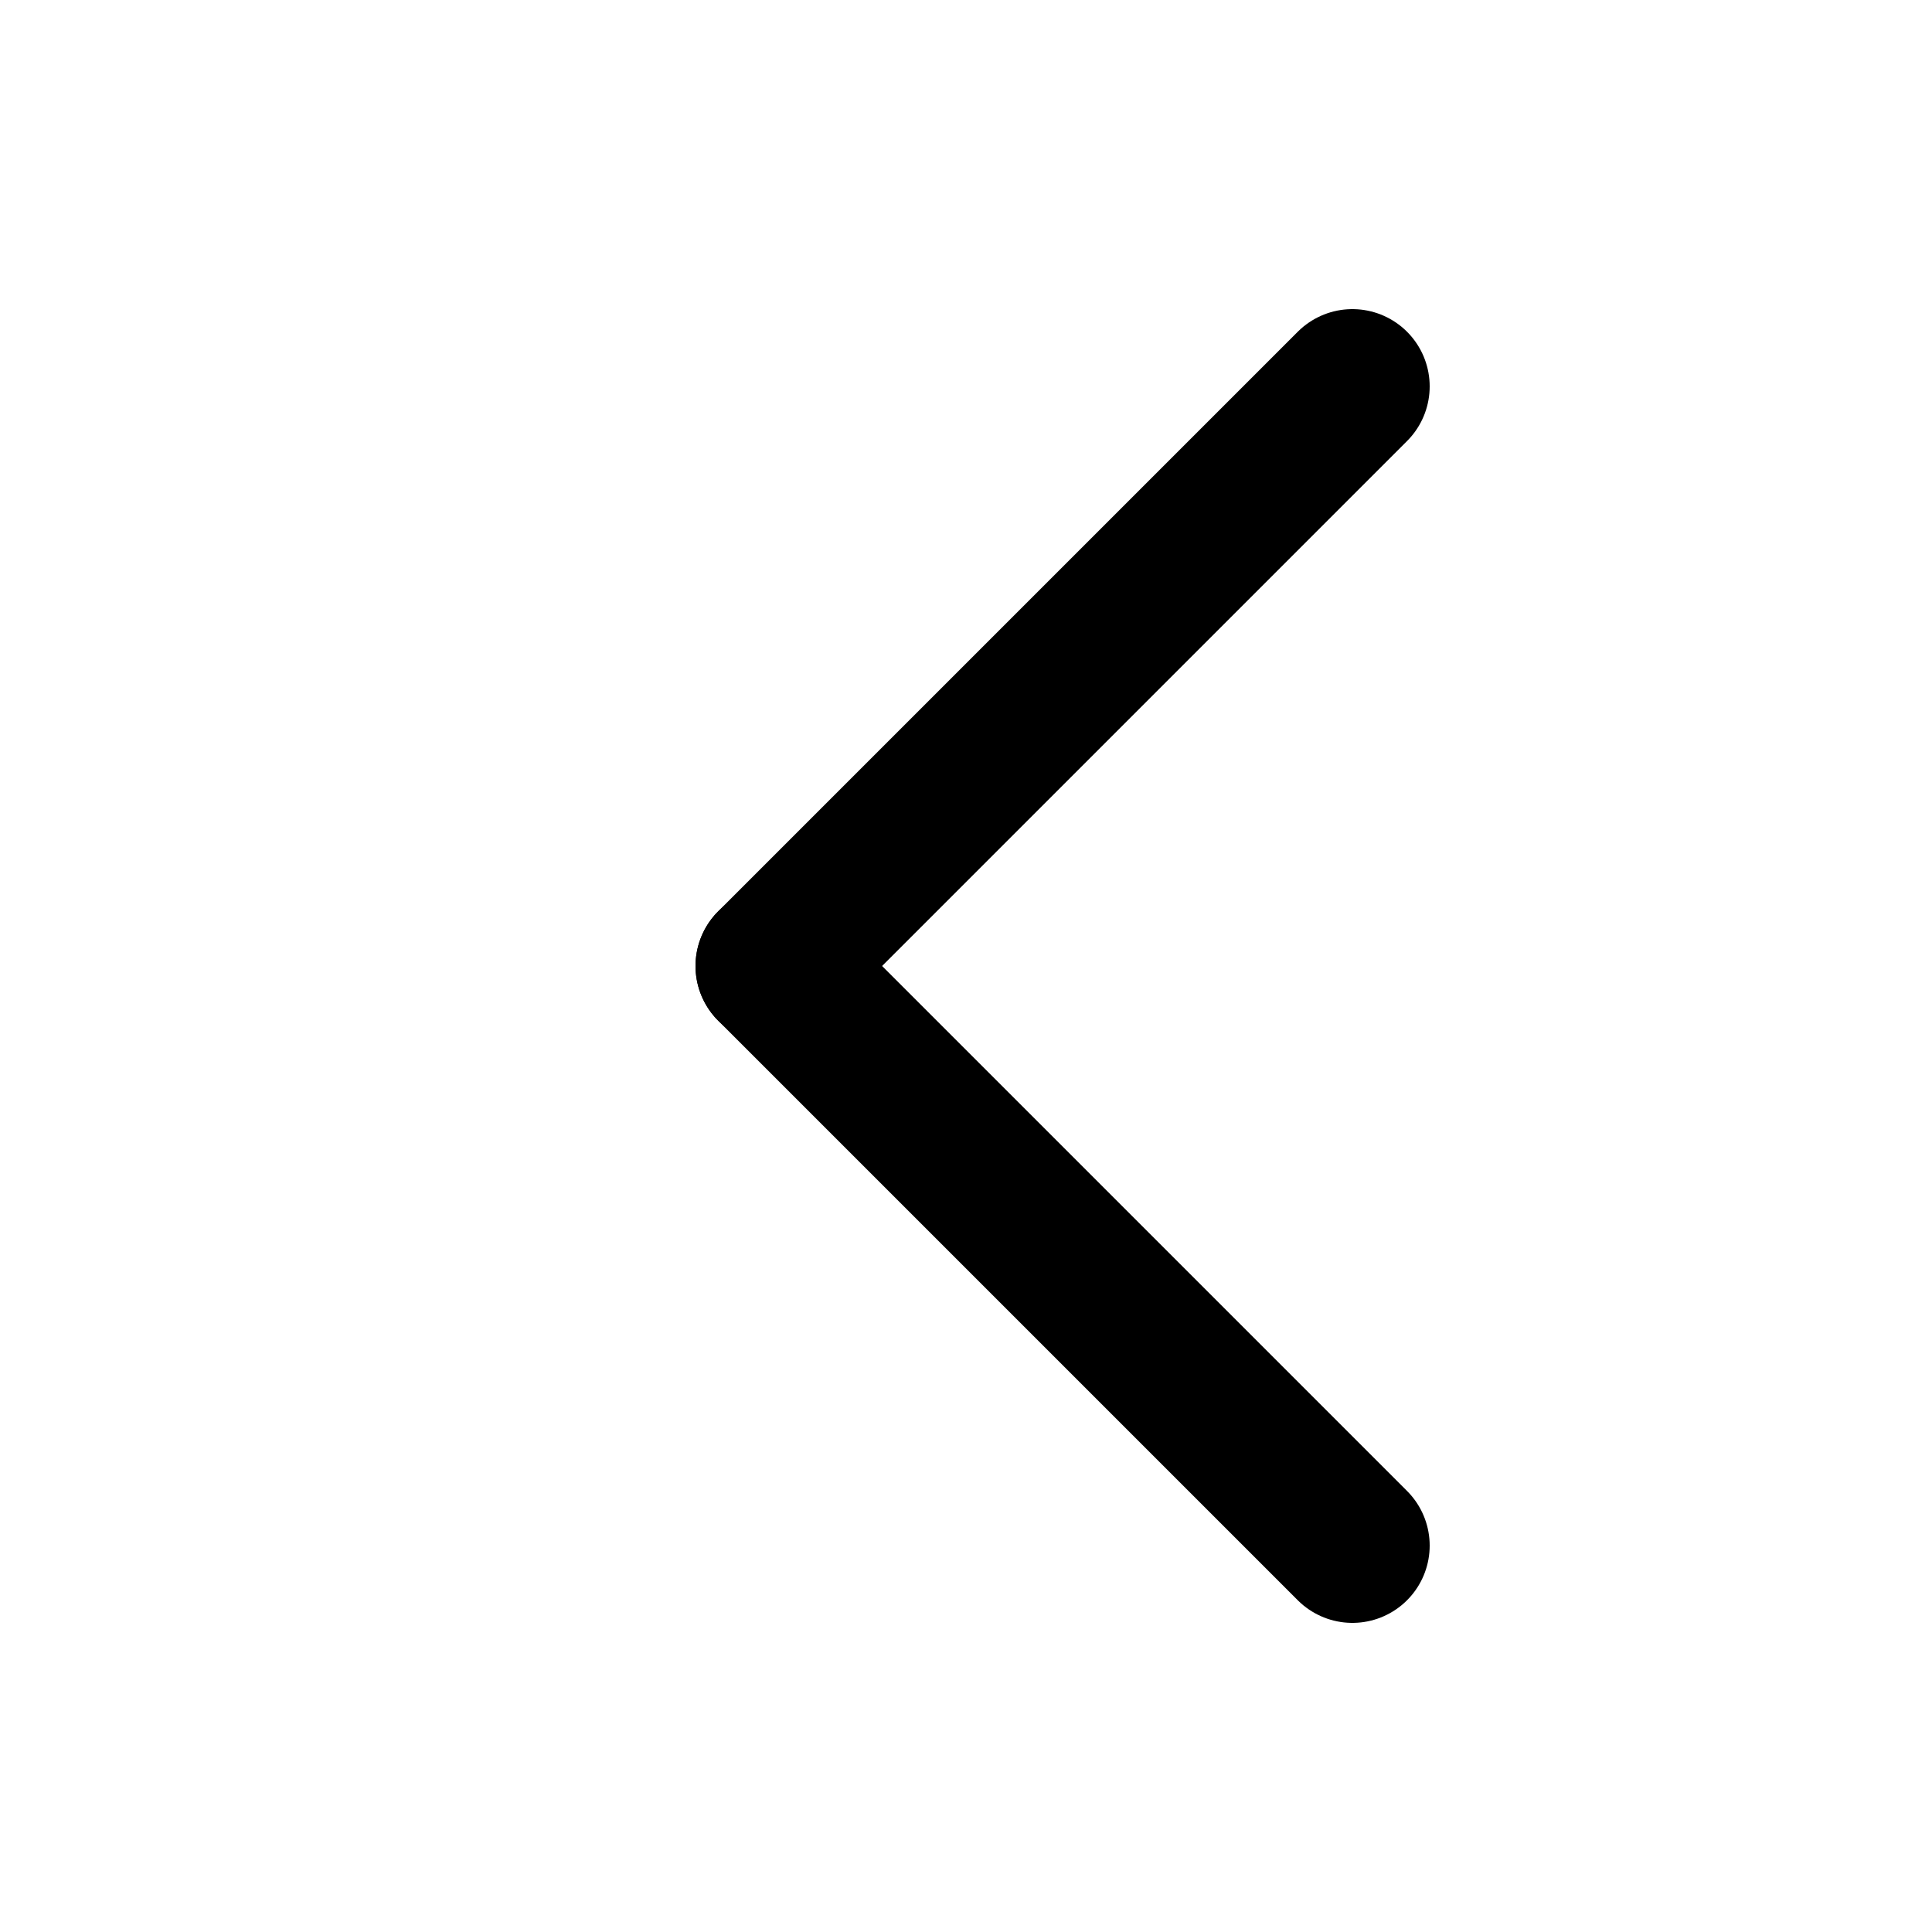
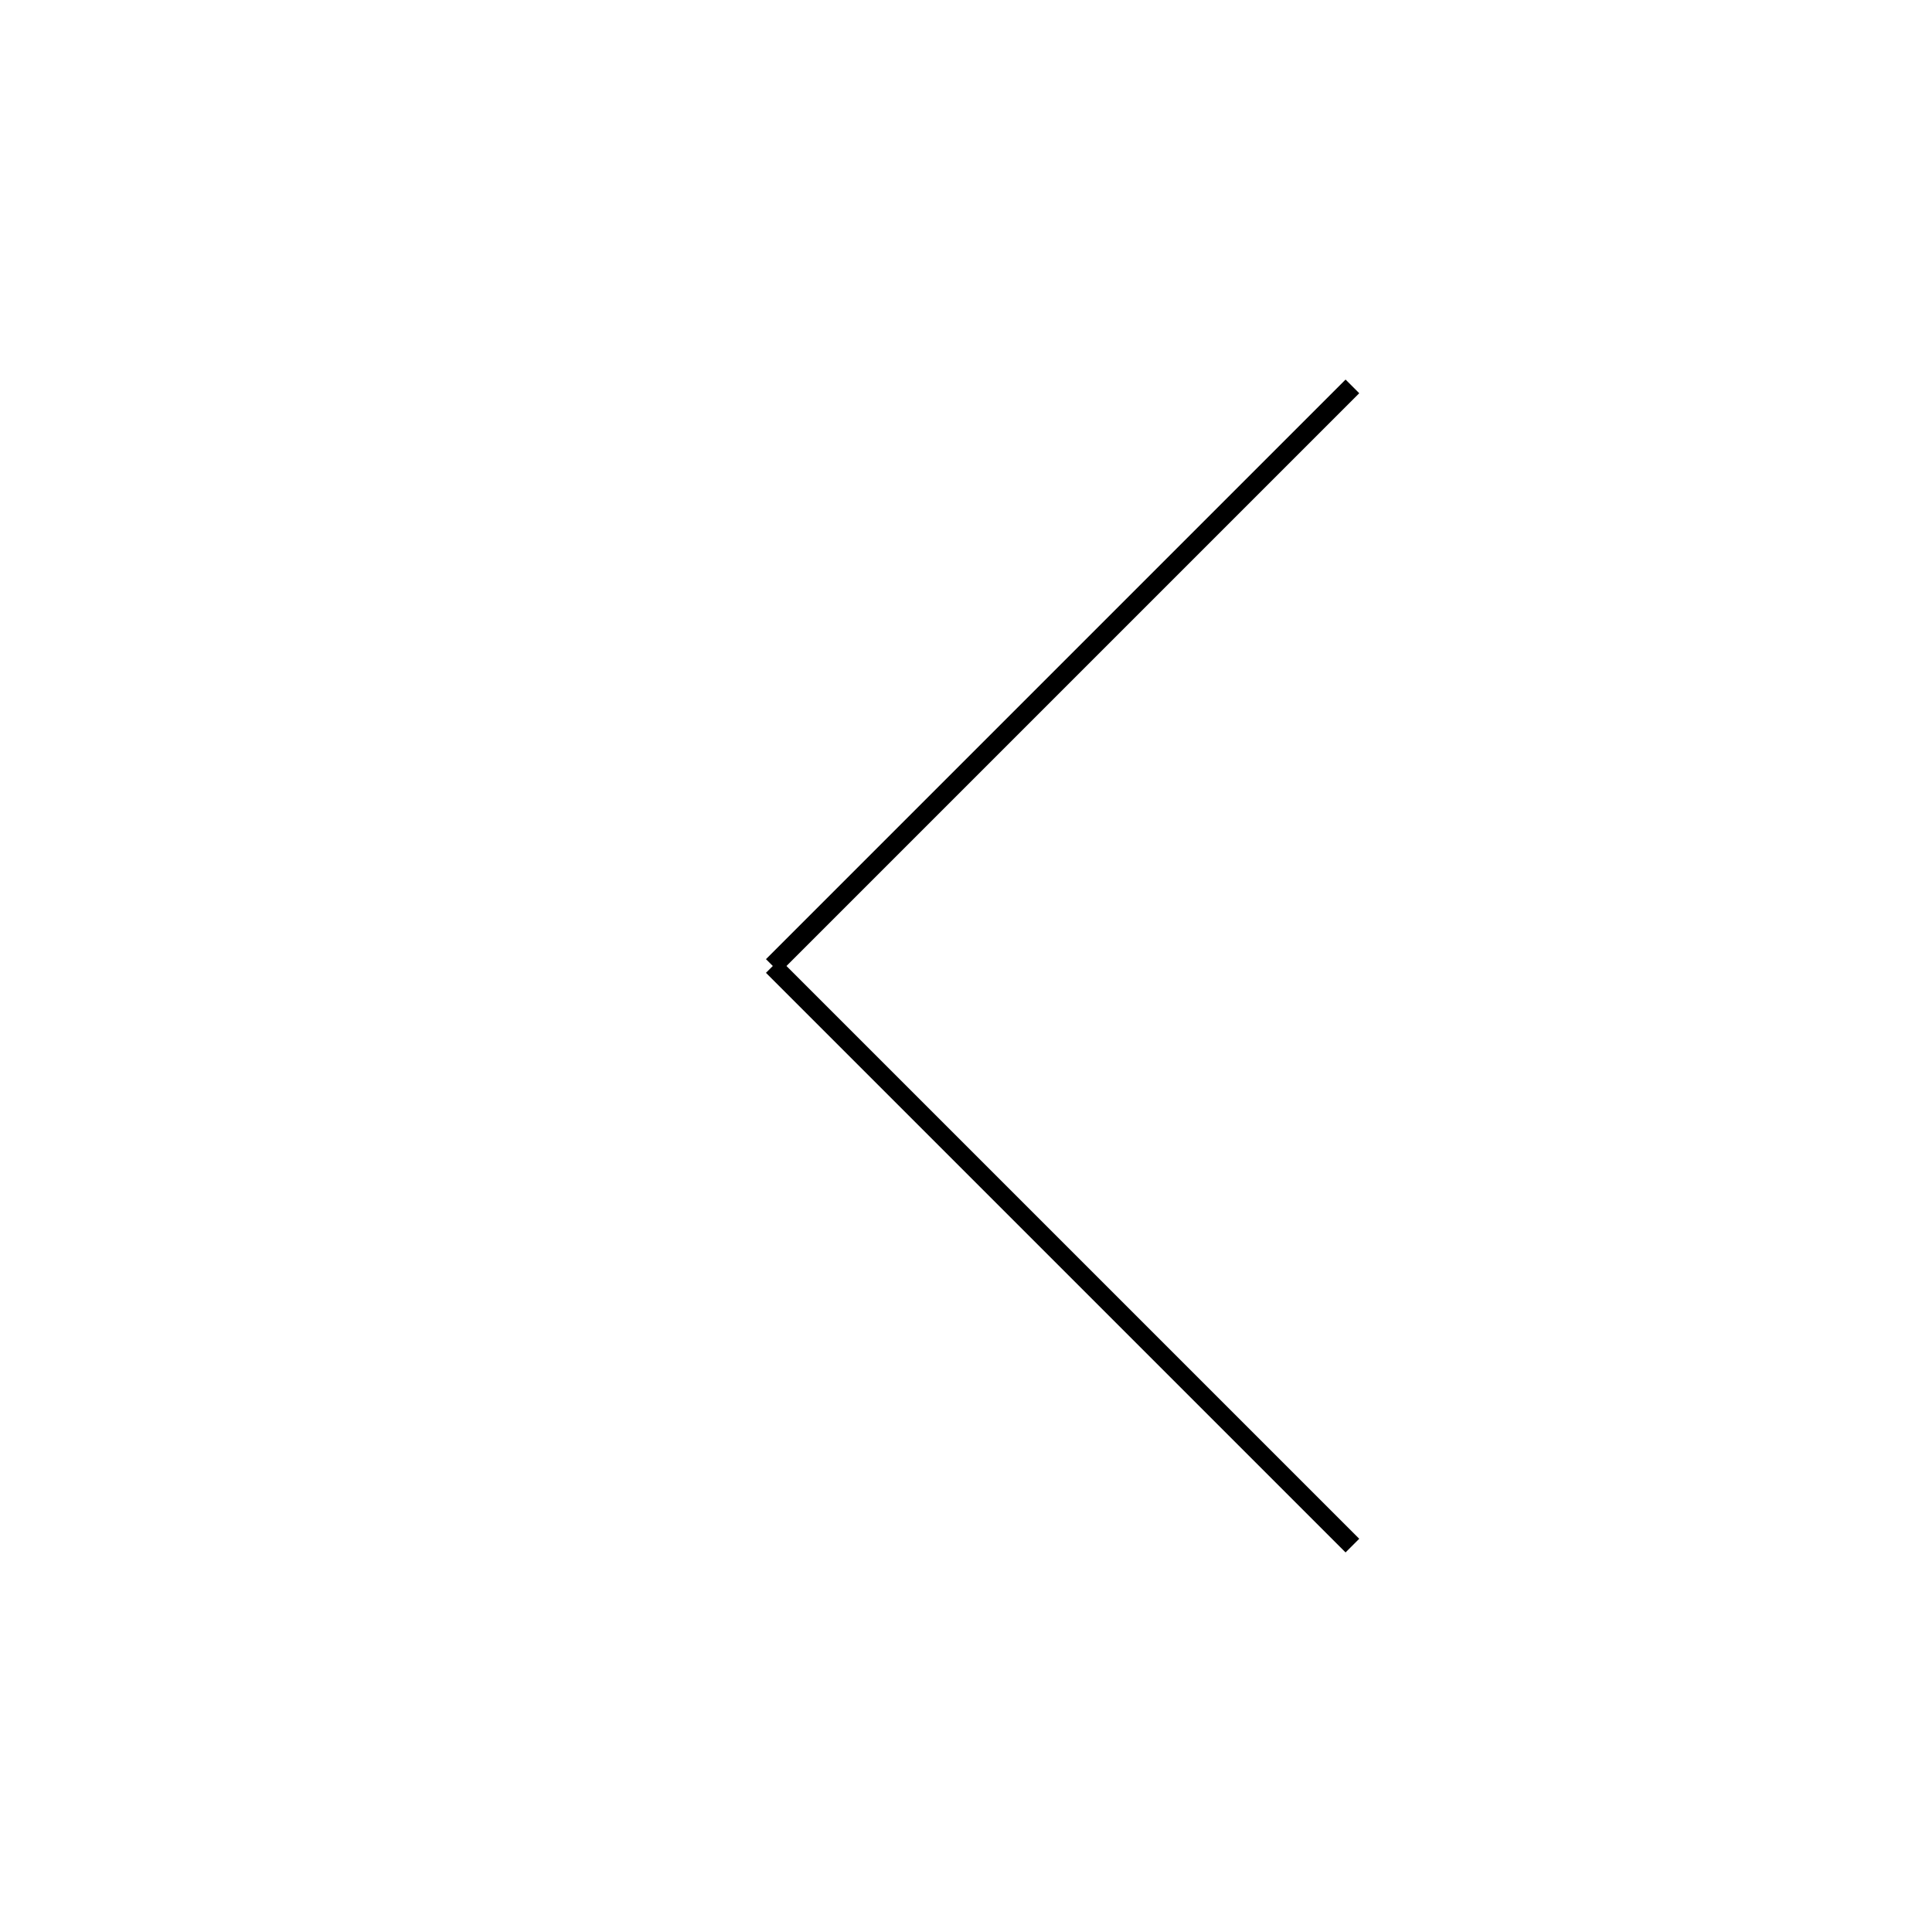
<svg xmlns="http://www.w3.org/2000/svg" width="100" height="100" viewBox="0 0 100 100">
-   <line x1="70" y1="20" x2="40" y2="50" stroke="black" stroke-width="8" stroke-linecap="round" />
-   <line x1="40" y1="50" x2="70" y2="80" stroke="black" stroke-width="8" stroke-linecap="round" />
+   <line x1="70" y1="20" x2="40" y2="50" stroke="black" strokeWidth="8" strokeLinecap="round" />
+   <line x1="40" y1="50" x2="70" y2="80" stroke="black" strokeWidth="8" strokeLinecap="round" />
</svg>
